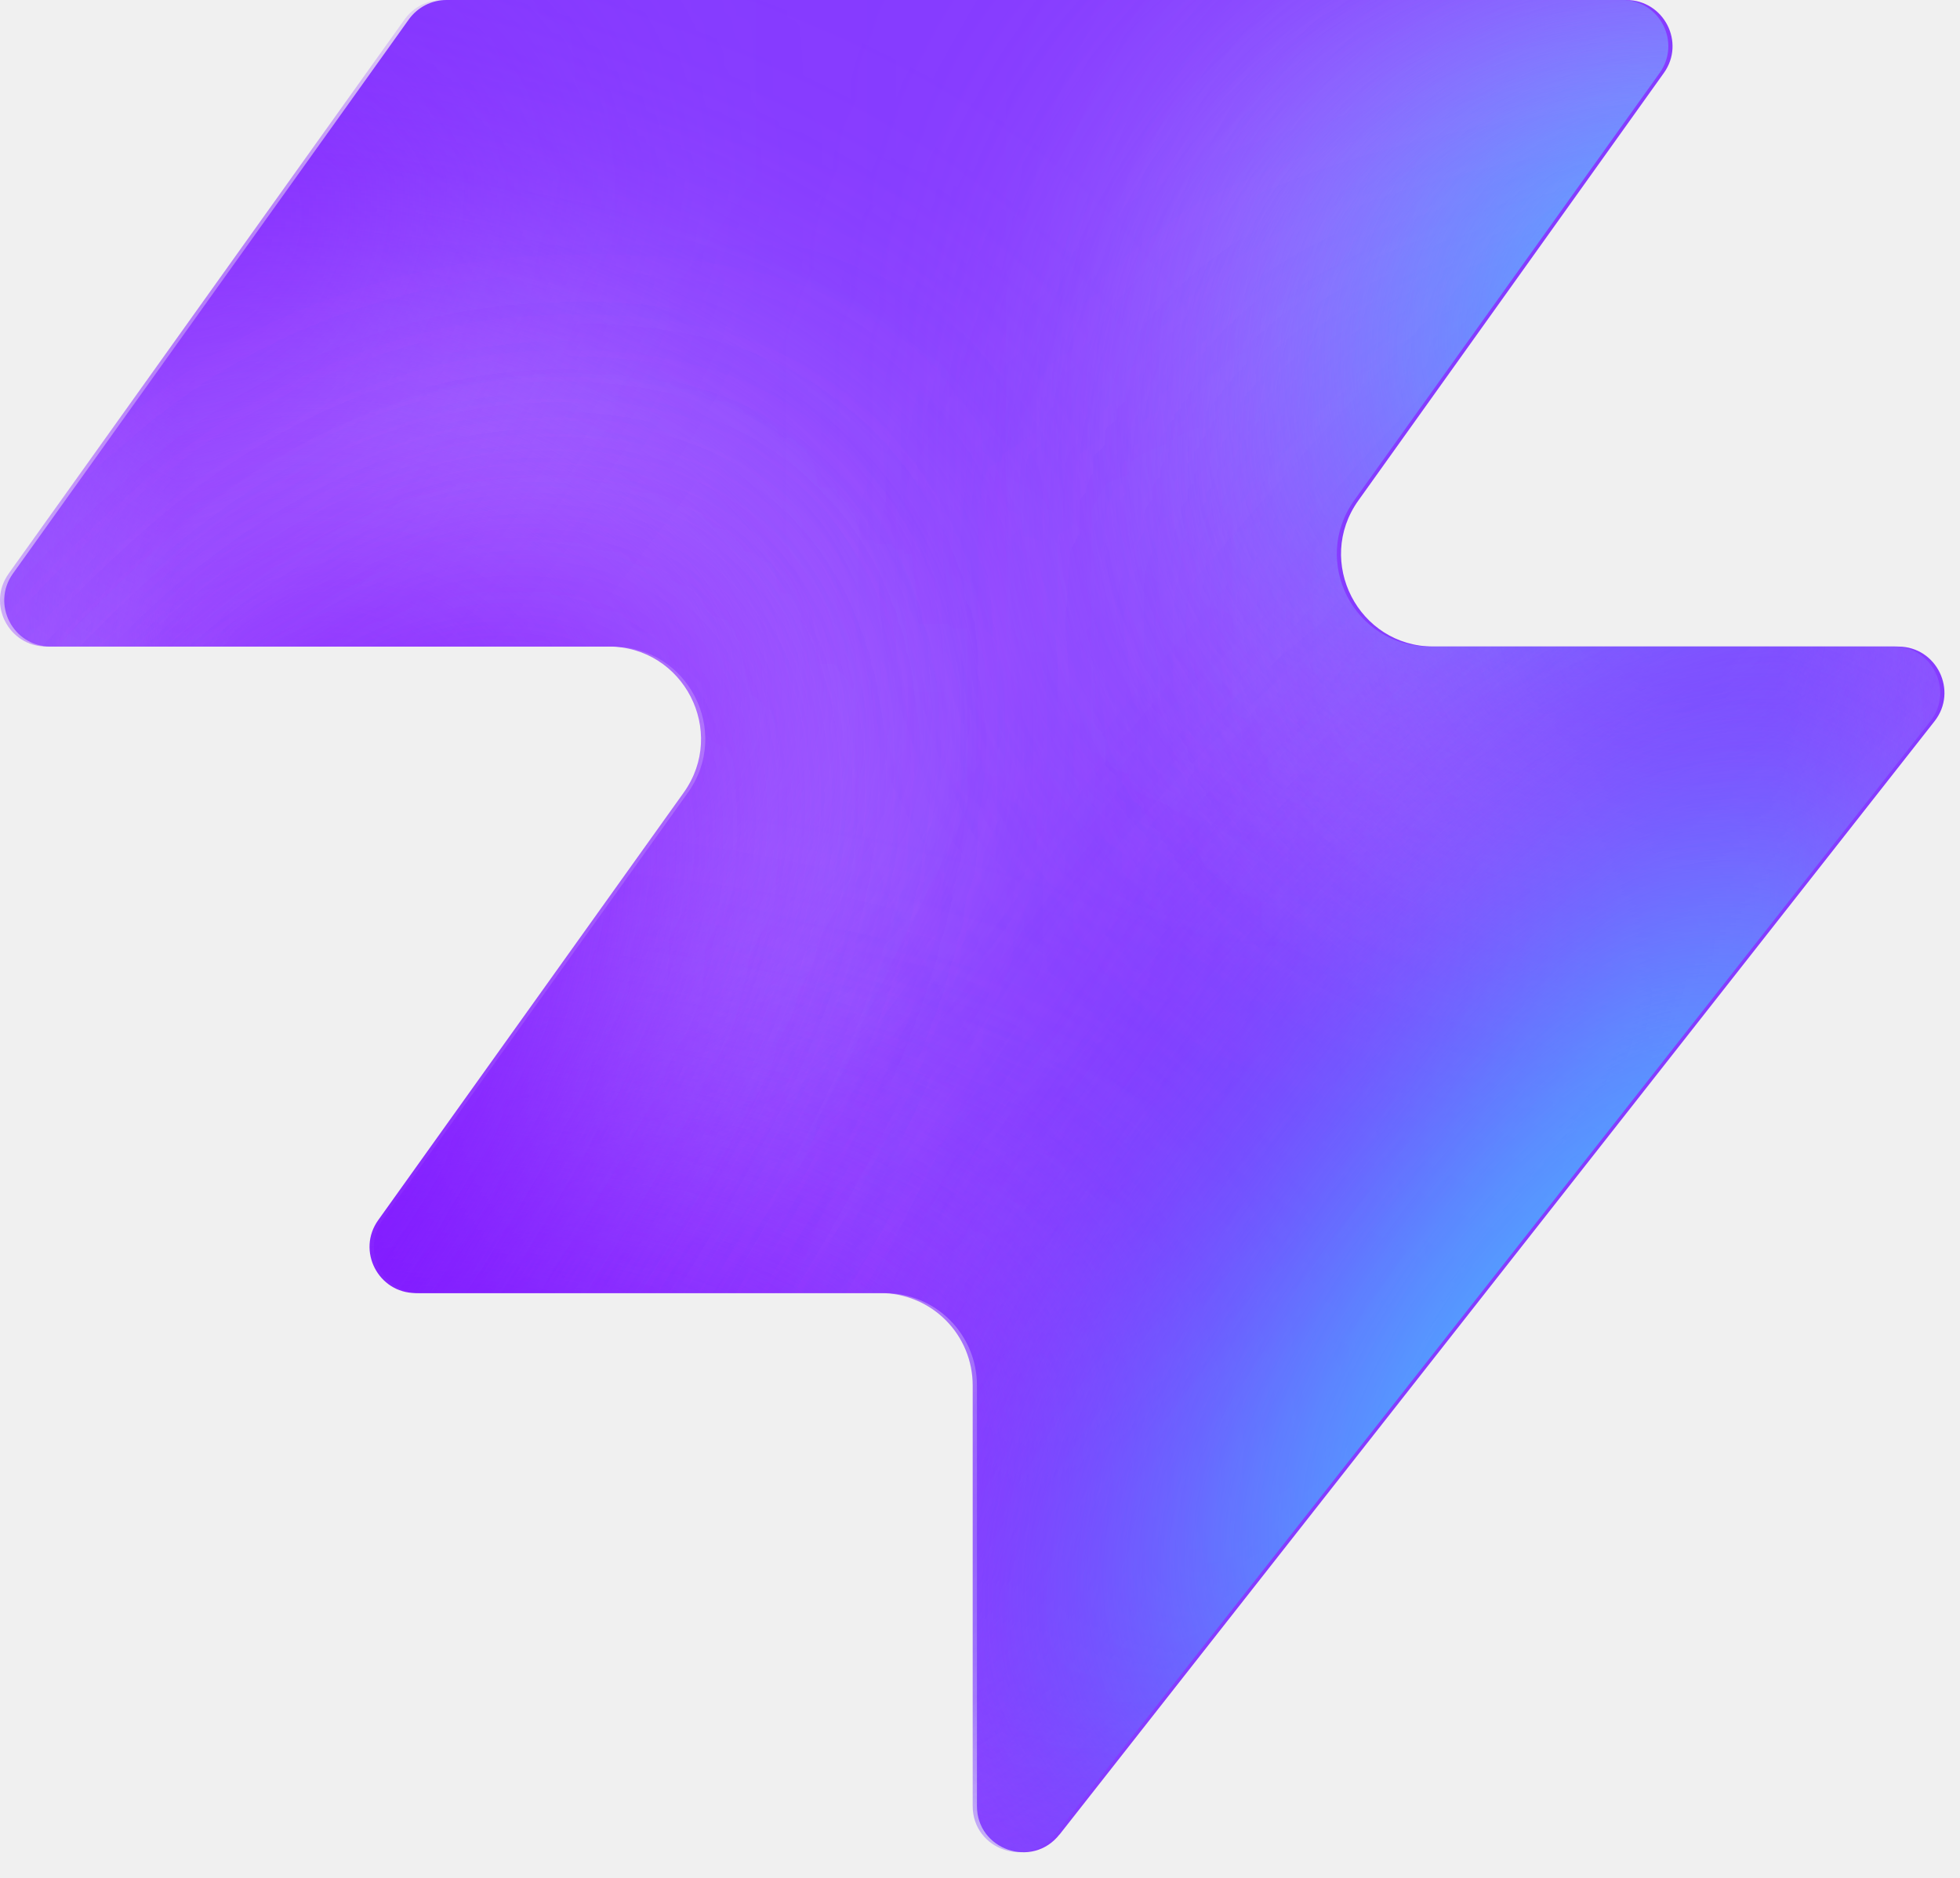
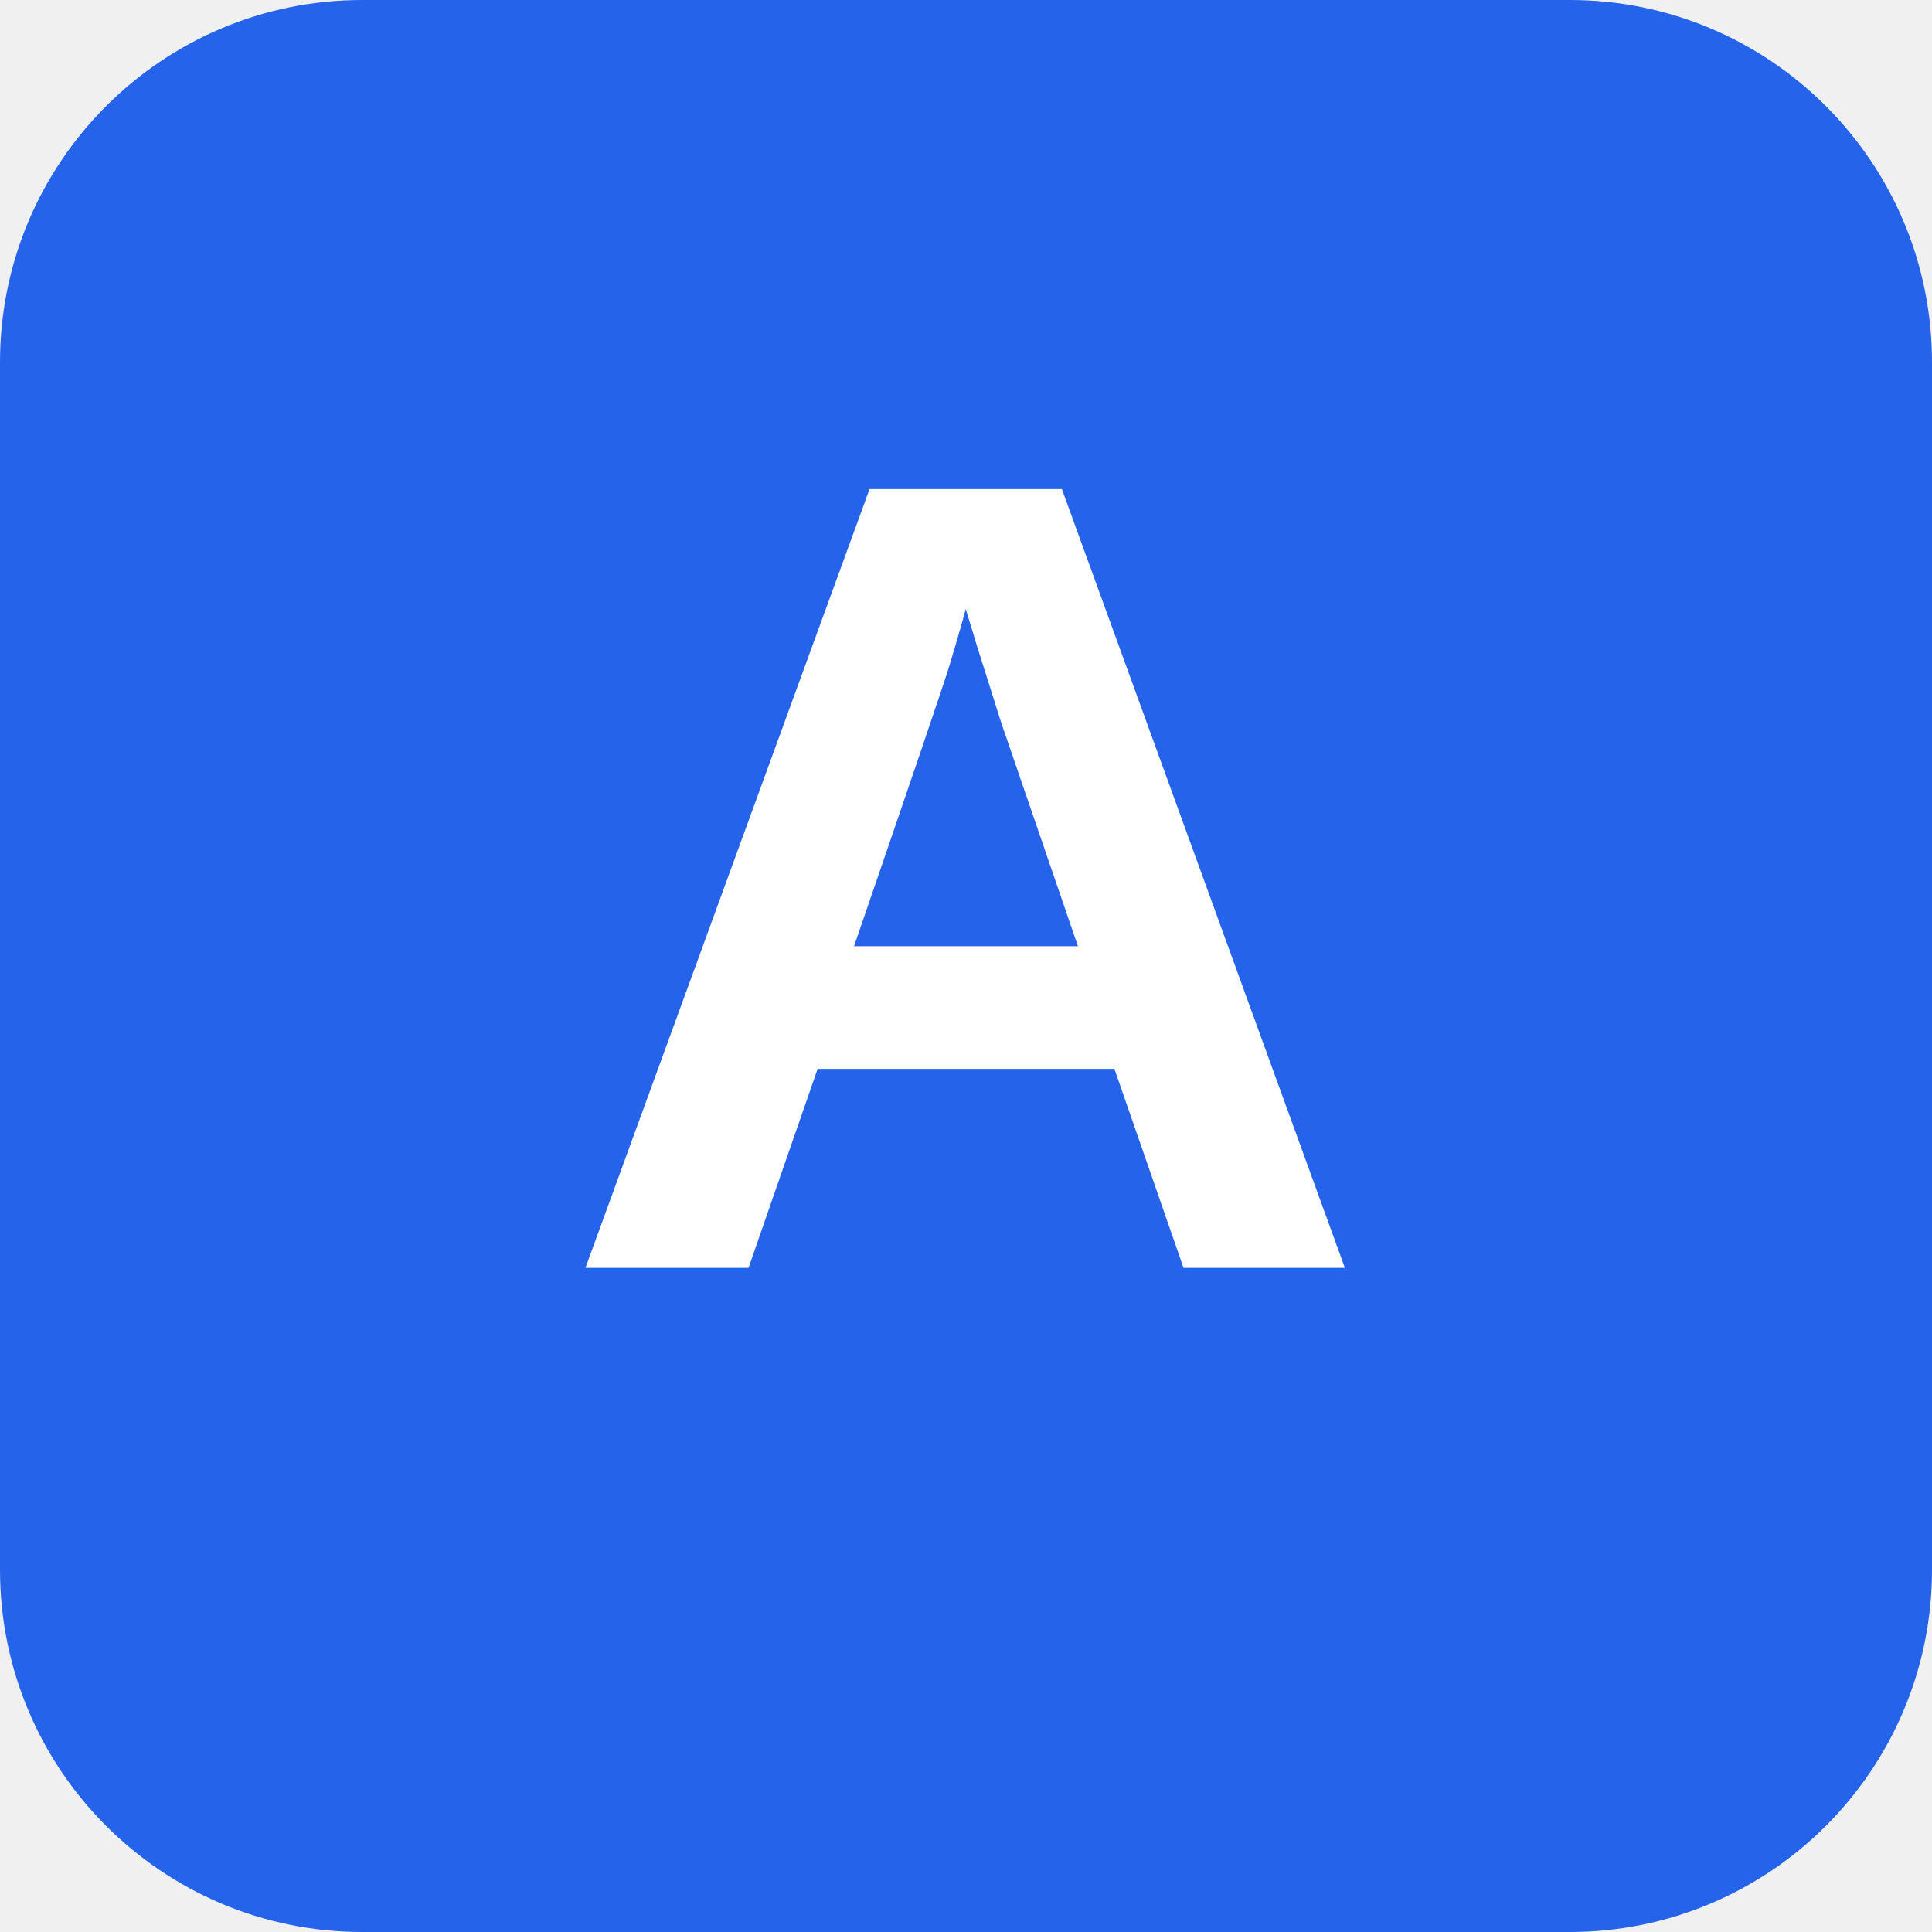
- <svg xmlns="http://www.w3.org/2000/svg" width="48" height="46" fill="none" viewBox="0 0 48 46">
-   <path fill="#863bff" d="M25.946 44.938c-.664.845-2.021.375-2.021-.698V33.937a2.26 2.26 0 0 0-2.262-2.262H10.287c-.92 0-1.456-1.04-.92-1.788l7.48-10.471c1.07-1.497 0-3.578-1.842-3.578H1.237c-.92 0-1.456-1.04-.92-1.788L10.013.474c.214-.297.556-.474.92-.474h28.894c.92 0 1.456 1.04.92 1.788l-7.48 10.471c-1.07 1.498 0 3.579 1.842 3.579h11.377c.943 0 1.473 1.088.89 1.83L25.947 44.94z" style="fill:#863bff;fill:color(display-p3 .525 .23 1);fill-opacity:1" />
-   <mask id="a" width="48" height="46" x="0" y="0" maskUnits="userSpaceOnUse" style="mask-type:alpha">
-     <path fill="#000" d="M25.842 44.938c-.664.844-2.021.375-2.021-.698V33.937a2.26 2.26 0 0 0-2.262-2.262H10.183c-.92 0-1.456-1.04-.92-1.788l7.48-10.471c1.07-1.498 0-3.579-1.842-3.579H1.133c-.92 0-1.456-1.04-.92-1.787L9.91.473c.214-.297.556-.474.92-.474h28.894c.92 0 1.456 1.04.92 1.788l-7.48 10.471c-1.07 1.498 0 3.578 1.842 3.578h11.377c.943 0 1.473 1.088.89 1.832L25.843 44.94z" style="fill:#000;fill-opacity:1" />
-   </mask>
-   <g mask="url(#a)">
-     <g filter="url(#b)">
-       <ellipse cx="5.508" cy="14.704" fill="#ede6ff" rx="5.508" ry="14.704" style="fill:#ede6ff;fill:color(display-p3 .927 .903 1);fill-opacity:1" transform="matrix(.00324 1 1 -.00324 -4.47 31.516)" />
-     </g>
-     <g filter="url(#c)">
-       <ellipse cx="10.399" cy="29.851" fill="#ede6ff" rx="10.399" ry="29.851" style="fill:#ede6ff;fill:color(display-p3 .927 .903 1);fill-opacity:1" transform="matrix(.00324 1 1 -.00324 -39.328 7.883)" />
-     </g>
-     <g filter="url(#d)">
-       <ellipse cx="5.508" cy="30.487" fill="#7e14ff" rx="5.508" ry="30.487" style="fill:#7e14ff;fill:color(display-p3 .492 .077 1);fill-opacity:1" transform="rotate(89.814 -25.913 -14.639)scale(1 -1)" />
-     </g>
-     <g filter="url(#e)">
-       <ellipse cx="5.508" cy="30.599" fill="#7e14ff" rx="5.508" ry="30.599" style="fill:#7e14ff;fill:color(display-p3 .492 .077 1);fill-opacity:1" transform="rotate(89.814 -32.644 -3.334)scale(1 -1)" />
-     </g>
-     <g filter="url(#f)">
-       <ellipse cx="5.508" cy="30.599" fill="#7e14ff" rx="5.508" ry="30.599" style="fill:#7e14ff;fill:color(display-p3 .492 .077 1);fill-opacity:1" transform="matrix(.00324 1 1 -.00324 -34.34 30.47)" />
-     </g>
-     <g filter="url(#g)">
-       <ellipse cx="14.072" cy="22.078" fill="#ede6ff" rx="14.072" ry="22.078" style="fill:#ede6ff;fill:color(display-p3 .927 .903 1);fill-opacity:1" transform="rotate(93.35 24.506 48.493)scale(-1 1)" />
-     </g>
-     <g filter="url(#h)">
-       <ellipse cx="3.47" cy="21.501" fill="#7e14ff" rx="3.47" ry="21.501" style="fill:#7e14ff;fill:color(display-p3 .492 .077 1);fill-opacity:1" transform="rotate(89.009 28.708 47.59)scale(-1 1)" />
-     </g>
-     <g filter="url(#i)">
-       <ellipse cx="3.47" cy="21.501" fill="#7e14ff" rx="3.47" ry="21.501" style="fill:#7e14ff;fill:color(display-p3 .492 .077 1);fill-opacity:1" transform="rotate(89.009 28.708 47.59)scale(-1 1)" />
-     </g>
-     <g filter="url(#j)">
-       <ellipse cx=".387" cy="8.972" fill="#7e14ff" rx="4.407" ry="29.108" style="fill:#7e14ff;fill:color(display-p3 .492 .077 1);fill-opacity:1" transform="rotate(39.51 .387 8.972)" />
-     </g>
-     <g filter="url(#k)">
-       <ellipse cx="47.523" cy="-6.092" fill="#7e14ff" rx="4.407" ry="29.108" style="fill:#7e14ff;fill:color(display-p3 .492 .077 1);fill-opacity:1" transform="rotate(37.892 47.523 -6.092)" />
-     </g>
-     <g filter="url(#l)">
-       <ellipse cx="41.412" cy="6.333" fill="#47bfff" rx="5.971" ry="9.665" style="fill:#47bfff;fill:color(display-p3 .28 .748 1);fill-opacity:1" transform="rotate(37.892 41.412 6.333)" />
-     </g>
-     <g filter="url(#m)">
-       <ellipse cx="-1.879" cy="38.332" fill="#7e14ff" rx="4.407" ry="29.108" style="fill:#7e14ff;fill:color(display-p3 .492 .077 1);fill-opacity:1" transform="rotate(37.892 -1.88 38.332)" />
-     </g>
-     <g filter="url(#n)">
-       <ellipse cx="-1.879" cy="38.332" fill="#7e14ff" rx="4.407" ry="29.108" style="fill:#7e14ff;fill:color(display-p3 .492 .077 1);fill-opacity:1" transform="rotate(37.892 -1.88 38.332)" />
-     </g>
-     <g filter="url(#o)">
-       <ellipse cx="35.651" cy="29.907" fill="#7e14ff" rx="4.407" ry="29.108" style="fill:#7e14ff;fill:color(display-p3 .492 .077 1);fill-opacity:1" transform="rotate(37.892 35.651 29.907)" />
-     </g>
-     <g filter="url(#p)">
-       <ellipse cx="38.418" cy="32.4" fill="#47bfff" rx="5.971" ry="15.297" style="fill:#47bfff;fill:color(display-p3 .28 .748 1);fill-opacity:1" transform="rotate(37.892 38.418 32.4)" />
-     </g>
-   </g>
-   <defs>
-     <filter id="b" width="60.045" height="41.654" x="-19.77" y="16.149" color-interpolation-filters="sRGB" filterUnits="userSpaceOnUse">
-       <feFlood flood-opacity="0" result="BackgroundImageFix" />
-       <feBlend in="SourceGraphic" in2="BackgroundImageFix" result="shape" />
-       <feGaussianBlur result="effect1_foregroundBlur_2002_17158" stdDeviation="7.659" />
-     </filter>
-     <filter id="c" width="90.34" height="51.437" x="-54.613" y="-7.533" color-interpolation-filters="sRGB" filterUnits="userSpaceOnUse">
-       <feFlood flood-opacity="0" result="BackgroundImageFix" />
-       <feBlend in="SourceGraphic" in2="BackgroundImageFix" result="shape" />
-       <feGaussianBlur result="effect1_foregroundBlur_2002_17158" stdDeviation="7.659" />
-     </filter>
-     <filter id="d" width="79.355" height="29.4" x="-49.64" y="2.03" color-interpolation-filters="sRGB" filterUnits="userSpaceOnUse">
-       <feFlood flood-opacity="0" result="BackgroundImageFix" />
-       <feBlend in="SourceGraphic" in2="BackgroundImageFix" result="shape" />
-       <feGaussianBlur result="effect1_foregroundBlur_2002_17158" stdDeviation="4.596" />
-     </filter>
-     <filter id="e" width="79.579" height="29.4" x="-45.045" y="20.029" color-interpolation-filters="sRGB" filterUnits="userSpaceOnUse">
-       <feFlood flood-opacity="0" result="BackgroundImageFix" />
-       <feBlend in="SourceGraphic" in2="BackgroundImageFix" result="shape" />
-       <feGaussianBlur result="effect1_foregroundBlur_2002_17158" stdDeviation="4.596" />
-     </filter>
-     <filter id="f" width="79.579" height="29.4" x="-43.513" y="21.178" color-interpolation-filters="sRGB" filterUnits="userSpaceOnUse">
-       <feFlood flood-opacity="0" result="BackgroundImageFix" />
-       <feBlend in="SourceGraphic" in2="BackgroundImageFix" result="shape" />
-       <feGaussianBlur result="effect1_foregroundBlur_2002_17158" stdDeviation="4.596" />
-     </filter>
-     <filter id="g" width="74.749" height="58.852" x="15.756" y="-17.901" color-interpolation-filters="sRGB" filterUnits="userSpaceOnUse">
-       <feFlood flood-opacity="0" result="BackgroundImageFix" />
-       <feBlend in="SourceGraphic" in2="BackgroundImageFix" result="shape" />
-       <feGaussianBlur result="effect1_foregroundBlur_2002_17158" stdDeviation="7.659" />
-     </filter>
-     <filter id="h" width="61.377" height="25.362" x="23.548" y="2.284" color-interpolation-filters="sRGB" filterUnits="userSpaceOnUse">
-       <feFlood flood-opacity="0" result="BackgroundImageFix" />
-       <feBlend in="SourceGraphic" in2="BackgroundImageFix" result="shape" />
-       <feGaussianBlur result="effect1_foregroundBlur_2002_17158" stdDeviation="4.596" />
-     </filter>
-     <filter id="i" width="61.377" height="25.362" x="23.548" y="2.284" color-interpolation-filters="sRGB" filterUnits="userSpaceOnUse">
-       <feFlood flood-opacity="0" result="BackgroundImageFix" />
-       <feBlend in="SourceGraphic" in2="BackgroundImageFix" result="shape" />
-       <feGaussianBlur result="effect1_foregroundBlur_2002_17158" stdDeviation="4.596" />
-     </filter>
-     <filter id="j" width="56.045" height="63.649" x="-27.636" y="-22.853" color-interpolation-filters="sRGB" filterUnits="userSpaceOnUse">
-       <feFlood flood-opacity="0" result="BackgroundImageFix" />
-       <feBlend in="SourceGraphic" in2="BackgroundImageFix" result="shape" />
-       <feGaussianBlur result="effect1_foregroundBlur_2002_17158" stdDeviation="4.596" />
-     </filter>
-     <filter id="k" width="54.814" height="64.646" x="20.116" y="-38.415" color-interpolation-filters="sRGB" filterUnits="userSpaceOnUse">
-       <feFlood flood-opacity="0" result="BackgroundImageFix" />
-       <feBlend in="SourceGraphic" in2="BackgroundImageFix" result="shape" />
-       <feGaussianBlur result="effect1_foregroundBlur_2002_17158" stdDeviation="4.596" />
-     </filter>
-     <filter id="l" width="33.541" height="35.313" x="24.641" y="-11.323" color-interpolation-filters="sRGB" filterUnits="userSpaceOnUse">
-       <feFlood flood-opacity="0" result="BackgroundImageFix" />
-       <feBlend in="SourceGraphic" in2="BackgroundImageFix" result="shape" />
-       <feGaussianBlur result="effect1_foregroundBlur_2002_17158" stdDeviation="4.596" />
-     </filter>
-     <filter id="m" width="54.814" height="64.646" x="-29.286" y="6.009" color-interpolation-filters="sRGB" filterUnits="userSpaceOnUse">
-       <feFlood flood-opacity="0" result="BackgroundImageFix" />
-       <feBlend in="SourceGraphic" in2="BackgroundImageFix" result="shape" />
-       <feGaussianBlur result="effect1_foregroundBlur_2002_17158" stdDeviation="4.596" />
-     </filter>
-     <filter id="n" width="54.814" height="64.646" x="-29.286" y="6.009" color-interpolation-filters="sRGB" filterUnits="userSpaceOnUse">
-       <feFlood flood-opacity="0" result="BackgroundImageFix" />
-       <feBlend in="SourceGraphic" in2="BackgroundImageFix" result="shape" />
-       <feGaussianBlur result="effect1_foregroundBlur_2002_17158" stdDeviation="4.596" />
-     </filter>
-     <filter id="o" width="54.814" height="64.646" x="8.244" y="-2.416" color-interpolation-filters="sRGB" filterUnits="userSpaceOnUse">
-       <feFlood flood-opacity="0" result="BackgroundImageFix" />
-       <feBlend in="SourceGraphic" in2="BackgroundImageFix" result="shape" />
-       <feGaussianBlur result="effect1_foregroundBlur_2002_17158" stdDeviation="4.596" />
-     </filter>
-     <filter id="p" width="39.409" height="43.623" x="18.713" y="10.588" color-interpolation-filters="sRGB" filterUnits="userSpaceOnUse">
-       <feFlood flood-opacity="0" result="BackgroundImageFix" />
-       <feBlend in="SourceGraphic" in2="BackgroundImageFix" result="shape" />
-       <feGaussianBlur result="effect1_foregroundBlur_2002_17158" stdDeviation="4.596" />
-     </filter>
-   </defs>
+ <svg xmlns="http://www.w3.org/2000/svg" width="512" height="512" viewBox="0 0 512 512">
+   <rect width="512" height="512" rx="96" fill="#2563eb" />
+   <text x="256" y="336" font-family="Arial, Helvetica, sans-serif" font-size="300" font-weight="700" fill="#ffffff" text-anchor="middle">A</text>
</svg>
